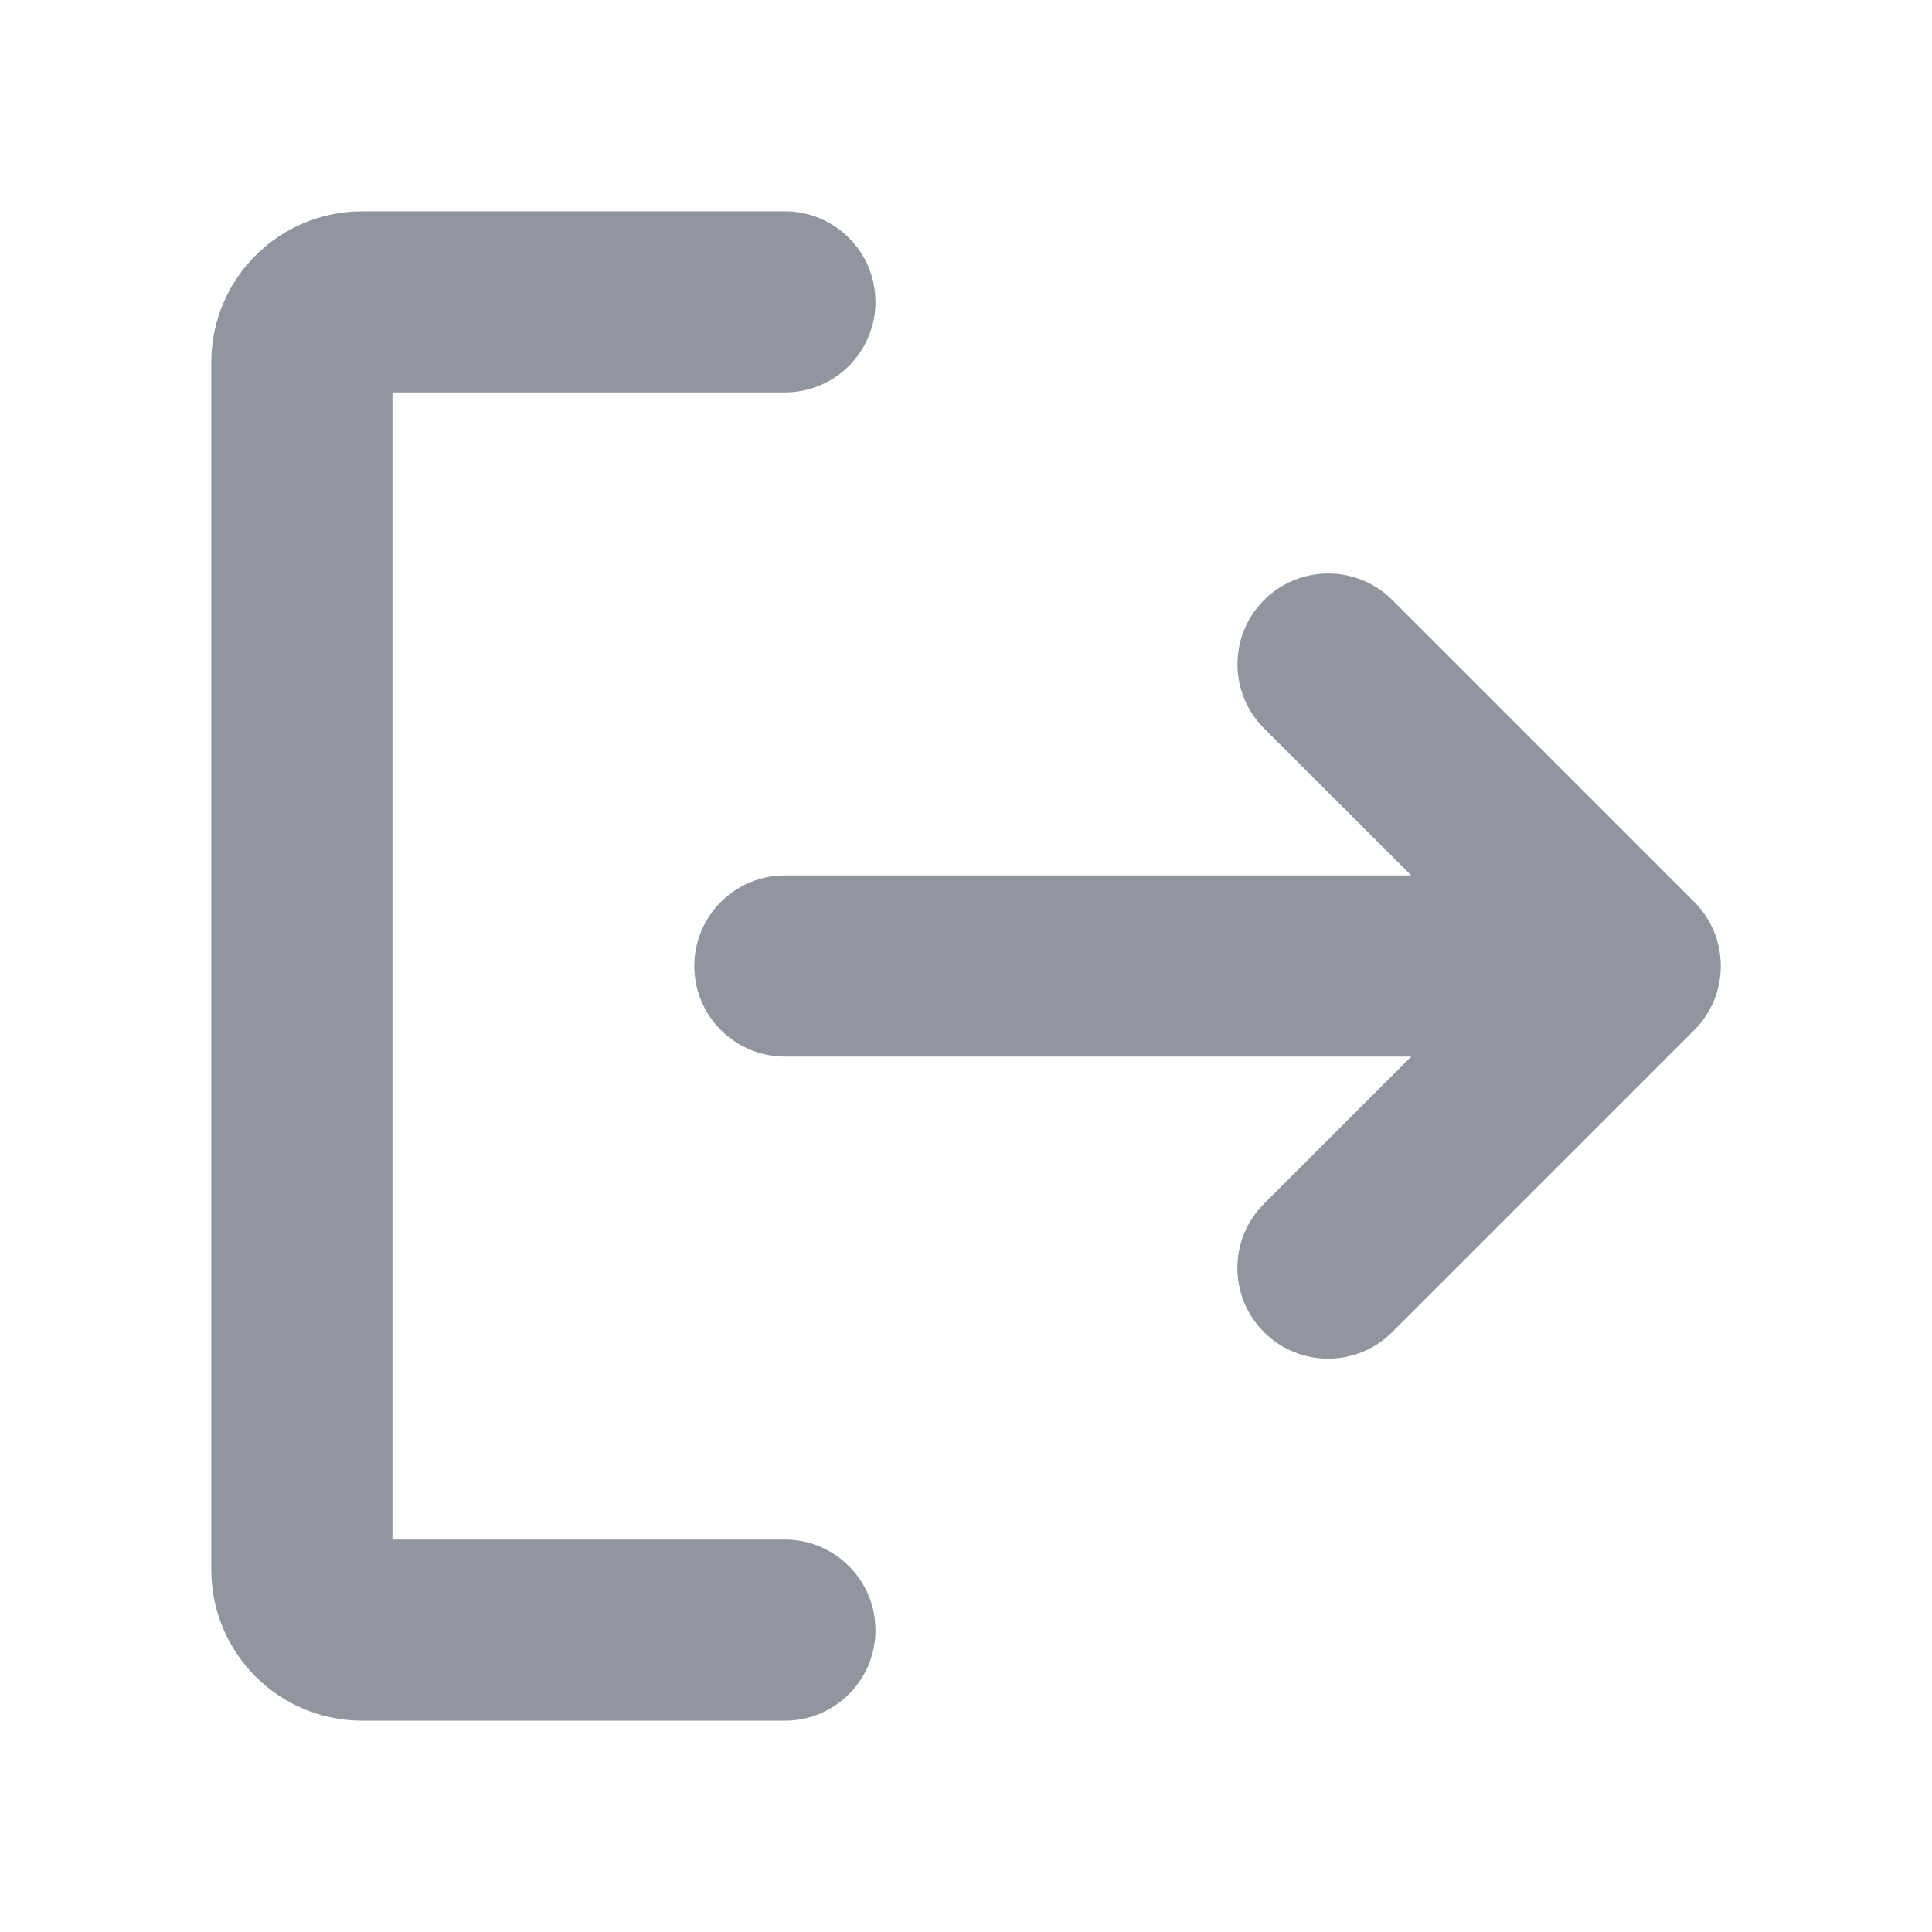
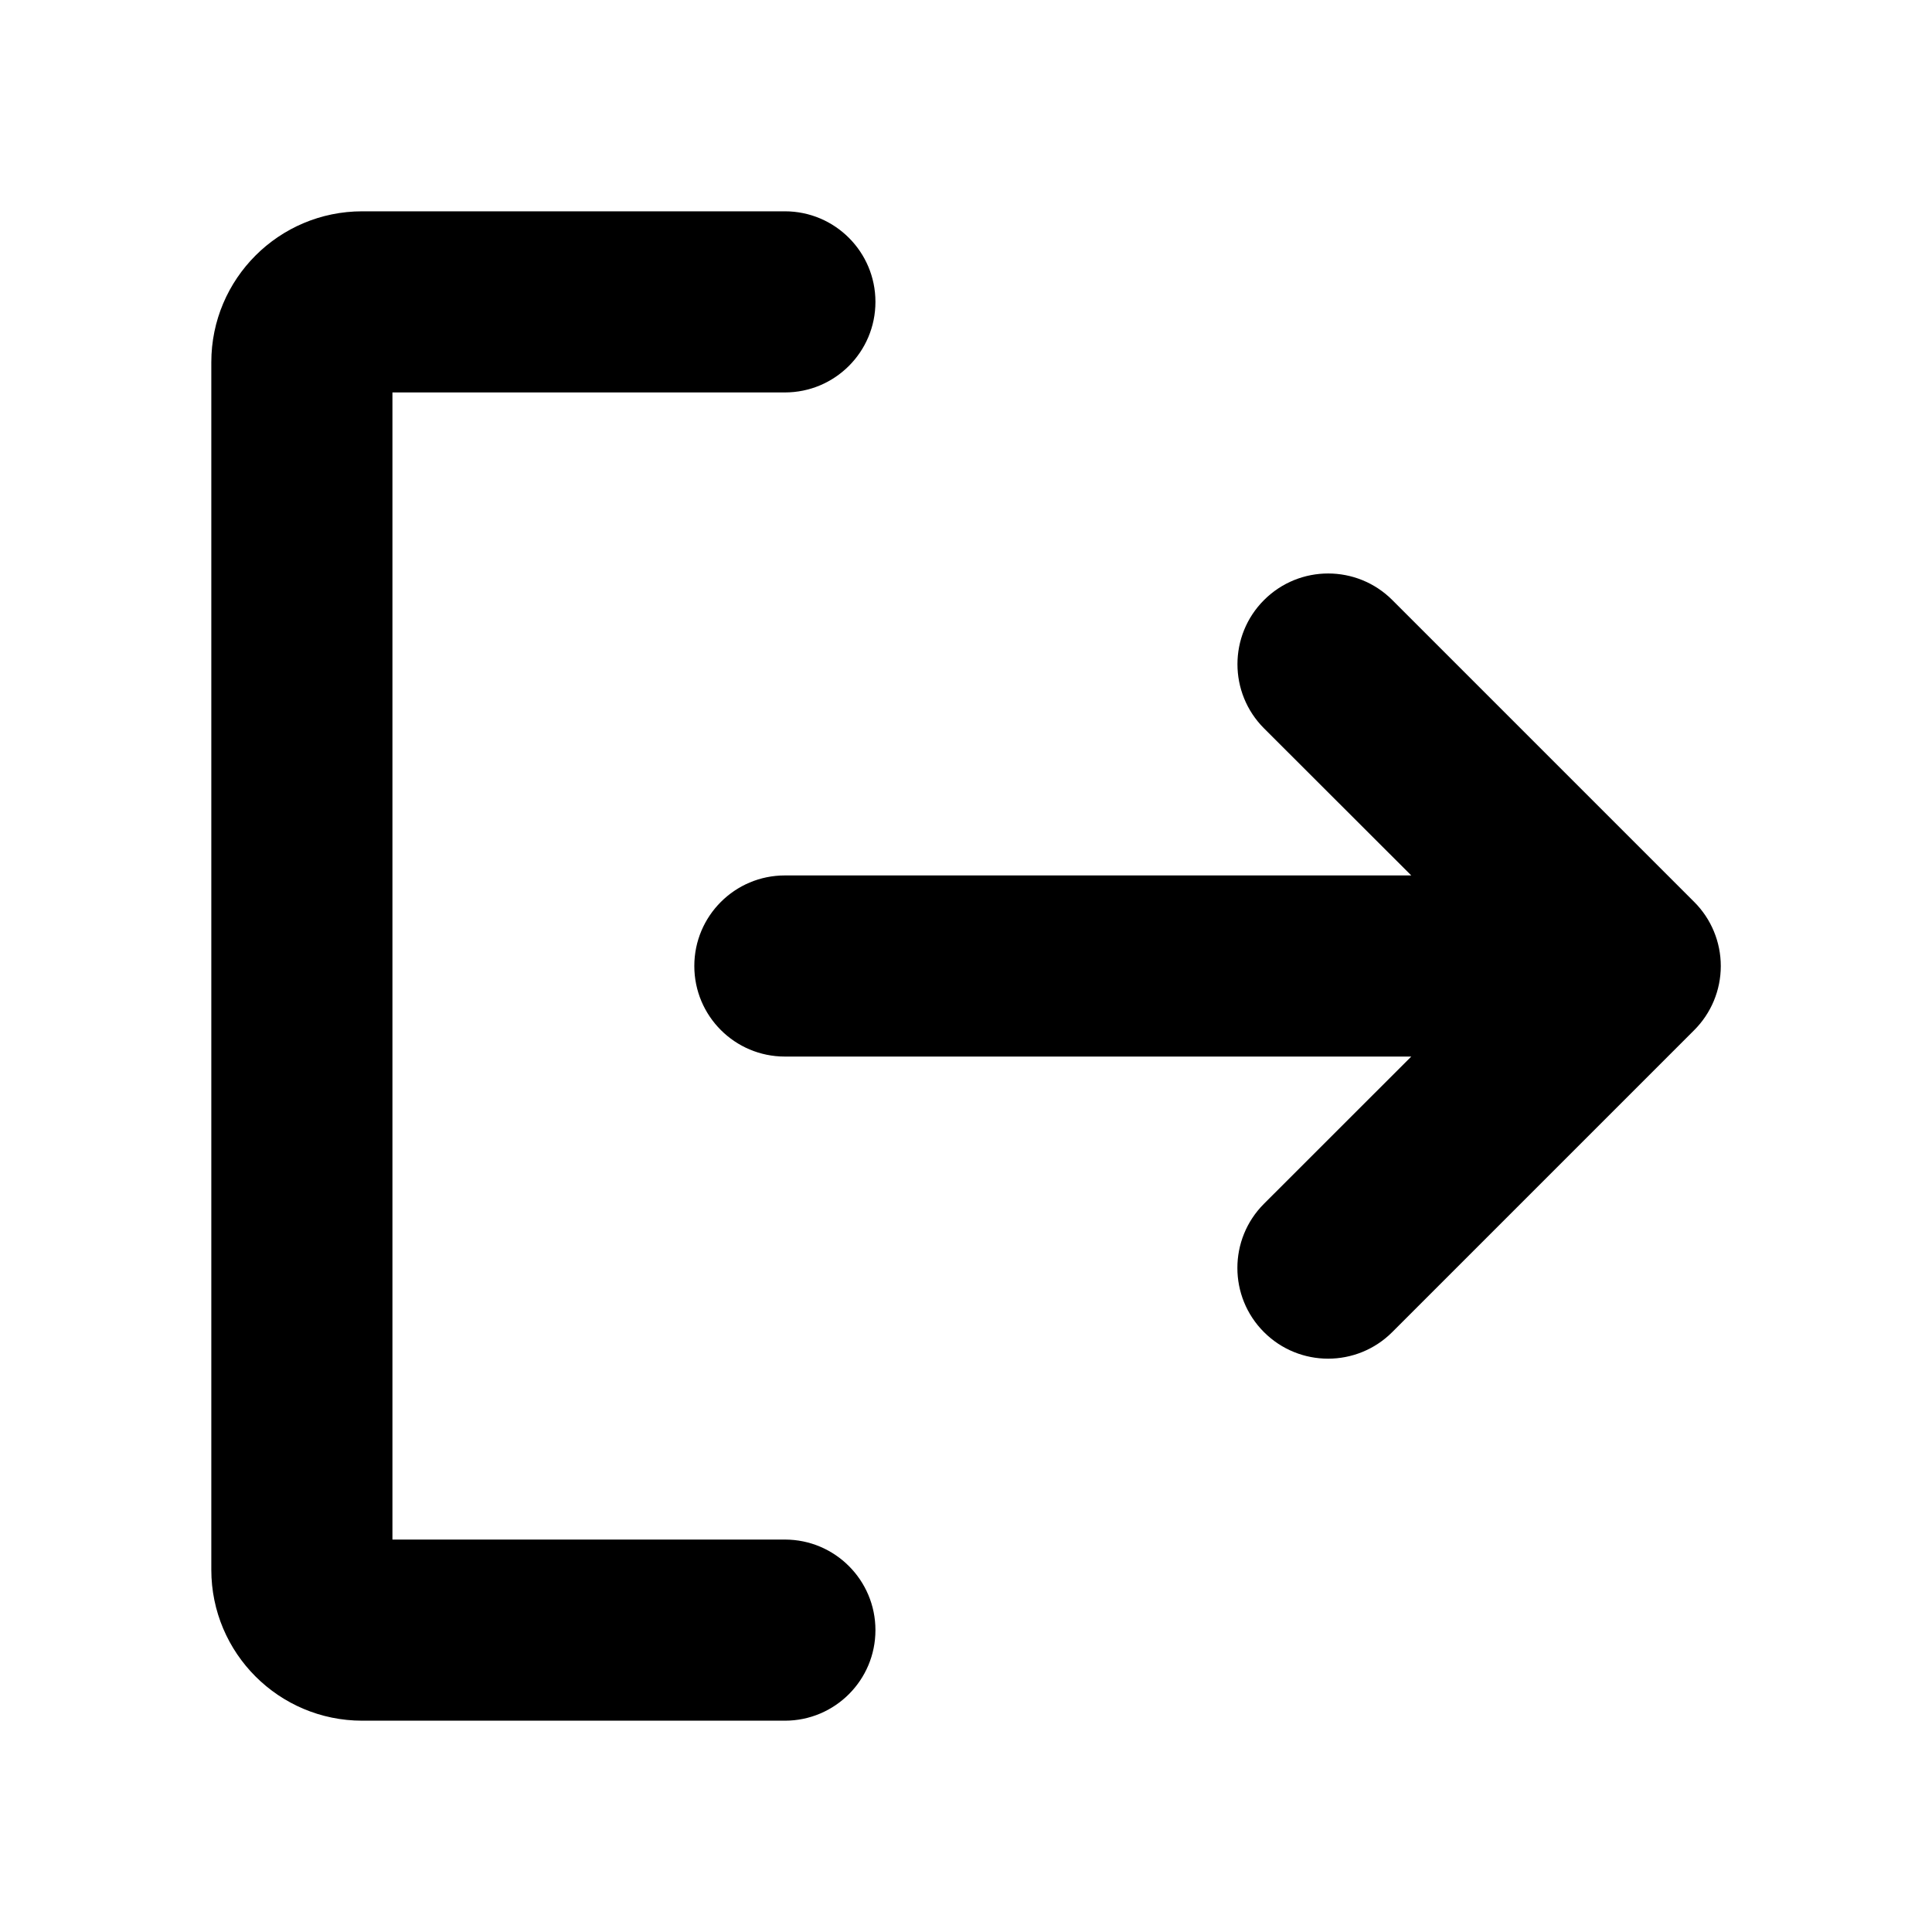
- <svg xmlns="http://www.w3.org/2000/svg" width="20" height="20" fill="#9095a0" viewBox="0 0 256 256">
+ <svg xmlns="http://www.w3.org/2000/svg" width="20" height="20" fill="#000" viewBox="0 0 256 256">
  <path d="M116,216a12,12,0,0,1-12,12H48a20,20,0,0,1-20-20V48A20,20,0,0,1,48,28h56a12,12,0,0,1,0,24H52V204h52A12,12,0,0,1,116,216Zm108.49-96.49-40-40a12,12,0,0,0-17,17L187,116H104a12,12,0,0,0,0,24h83l-19.52,19.51a12,12,0,0,0,17,17l40-40A12,12,0,0,0,224.49,119.51Z" />
</svg>
